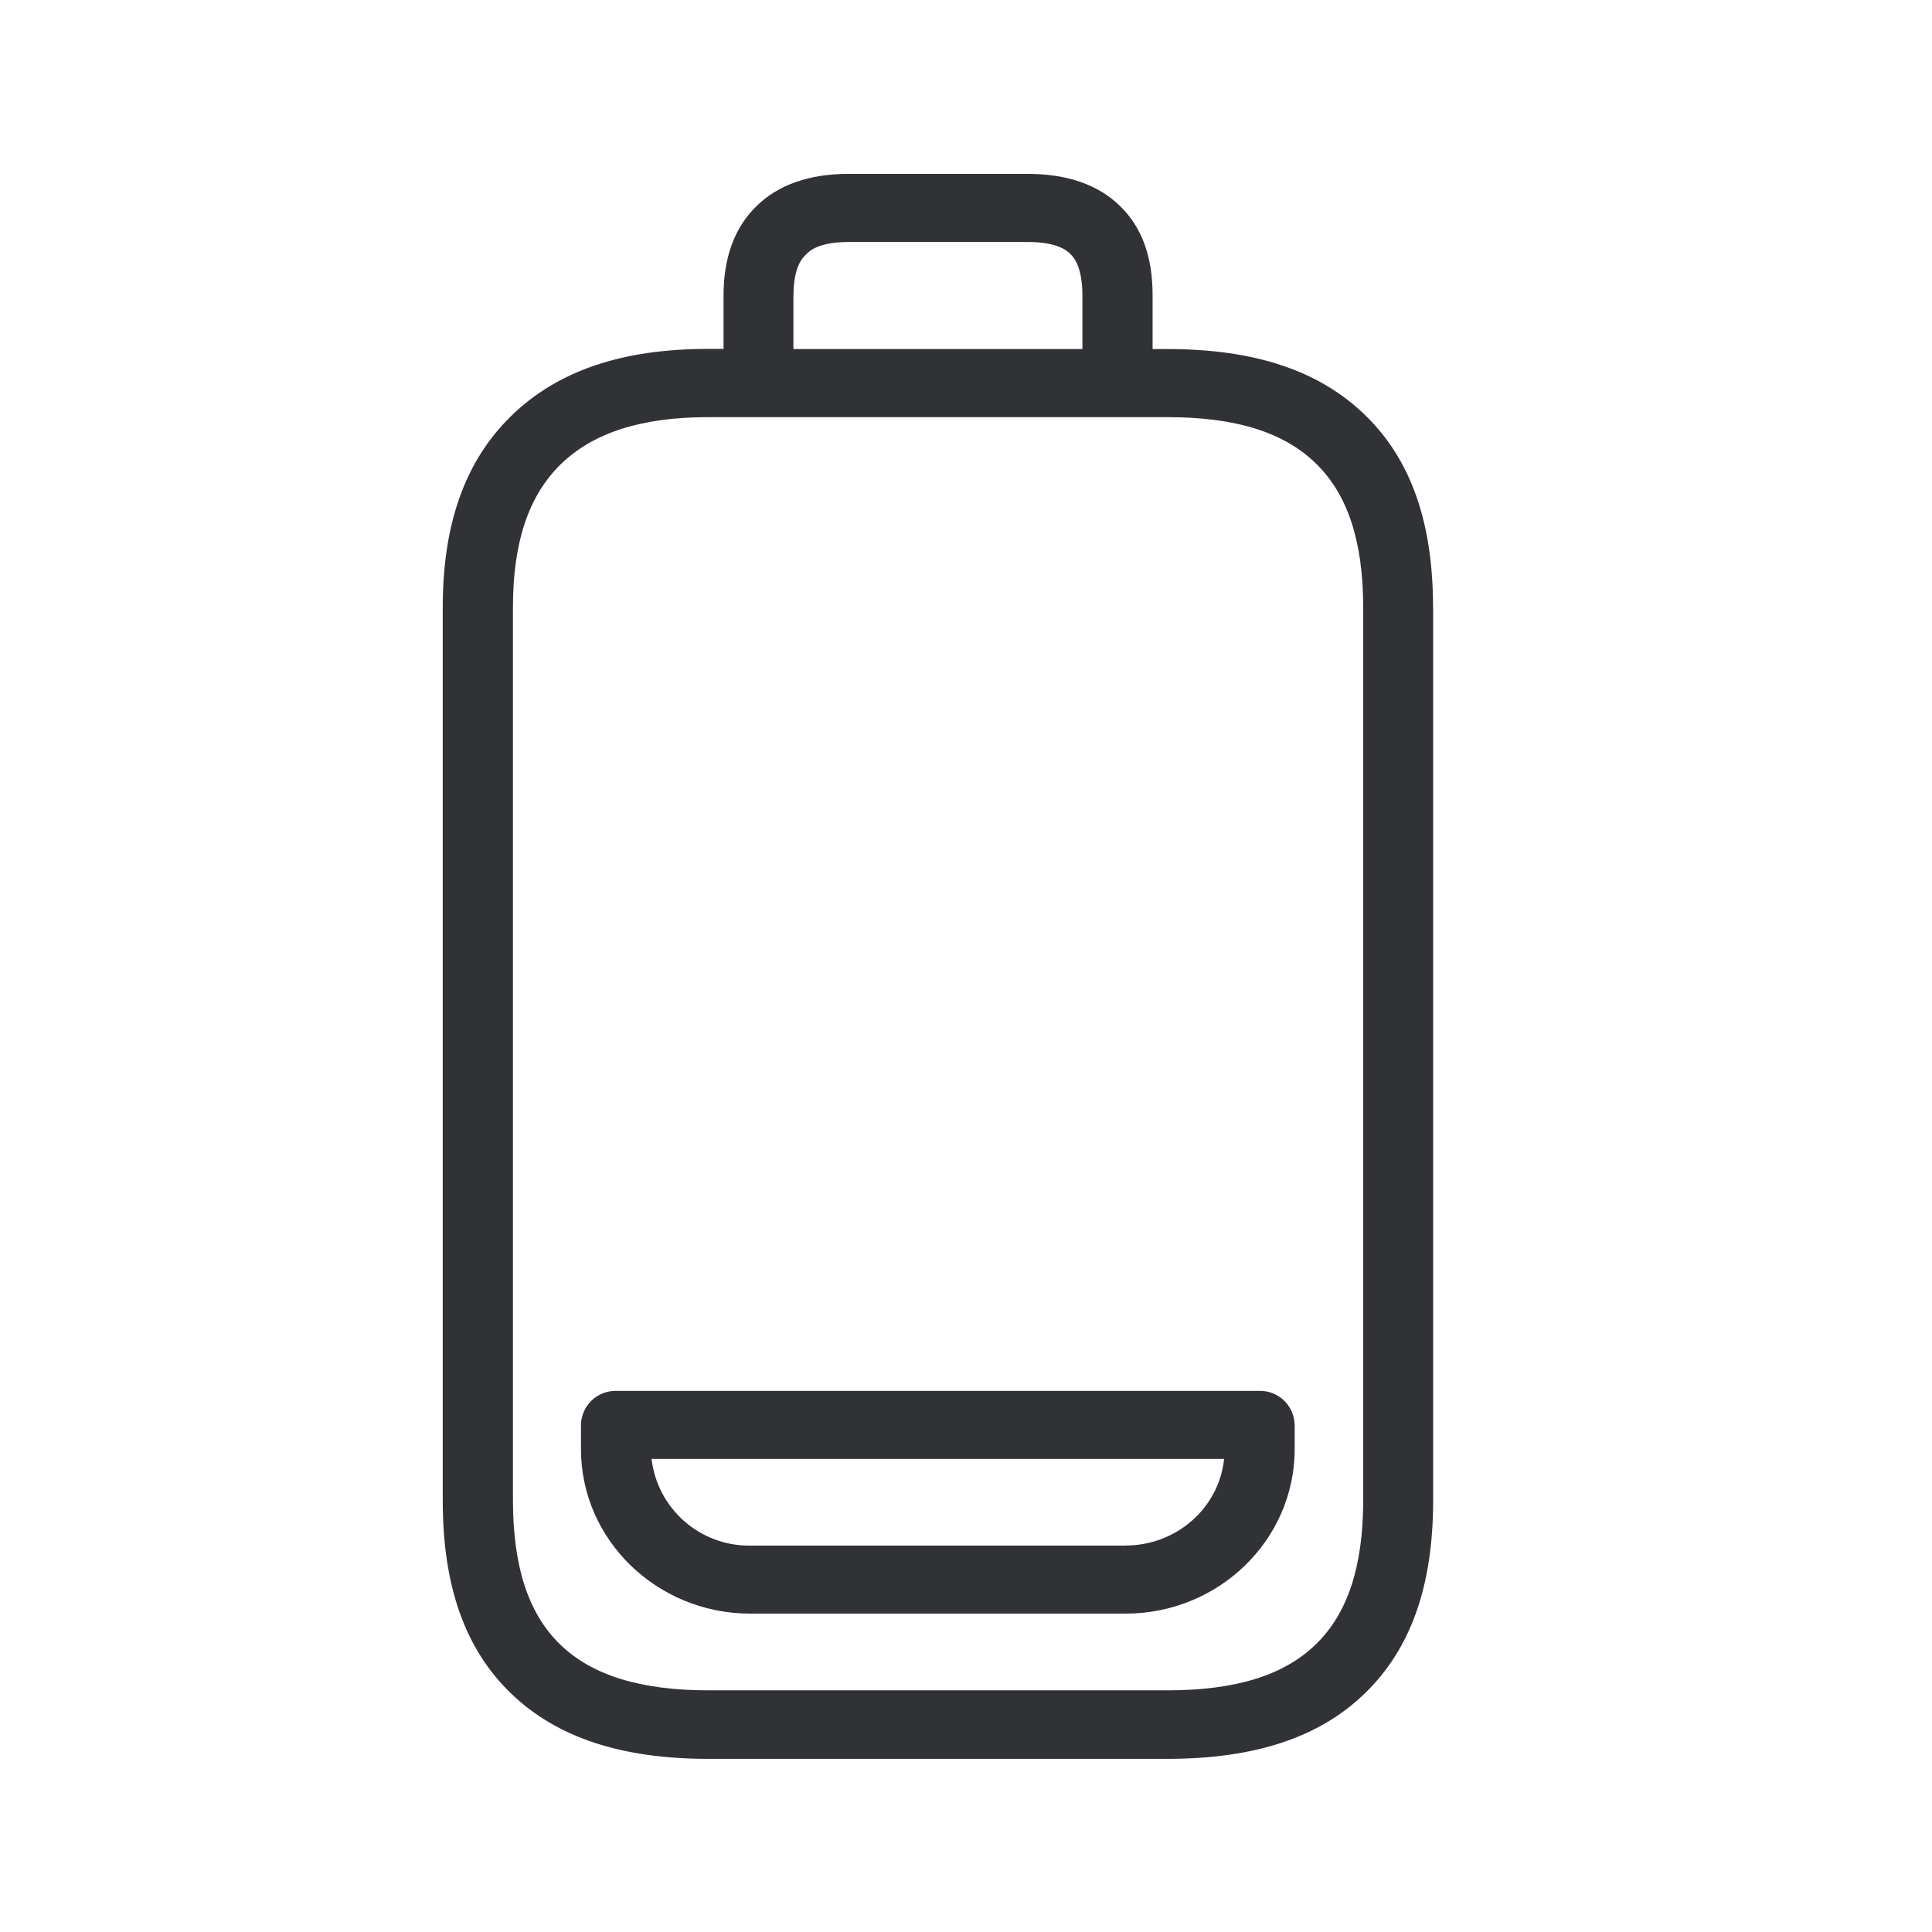
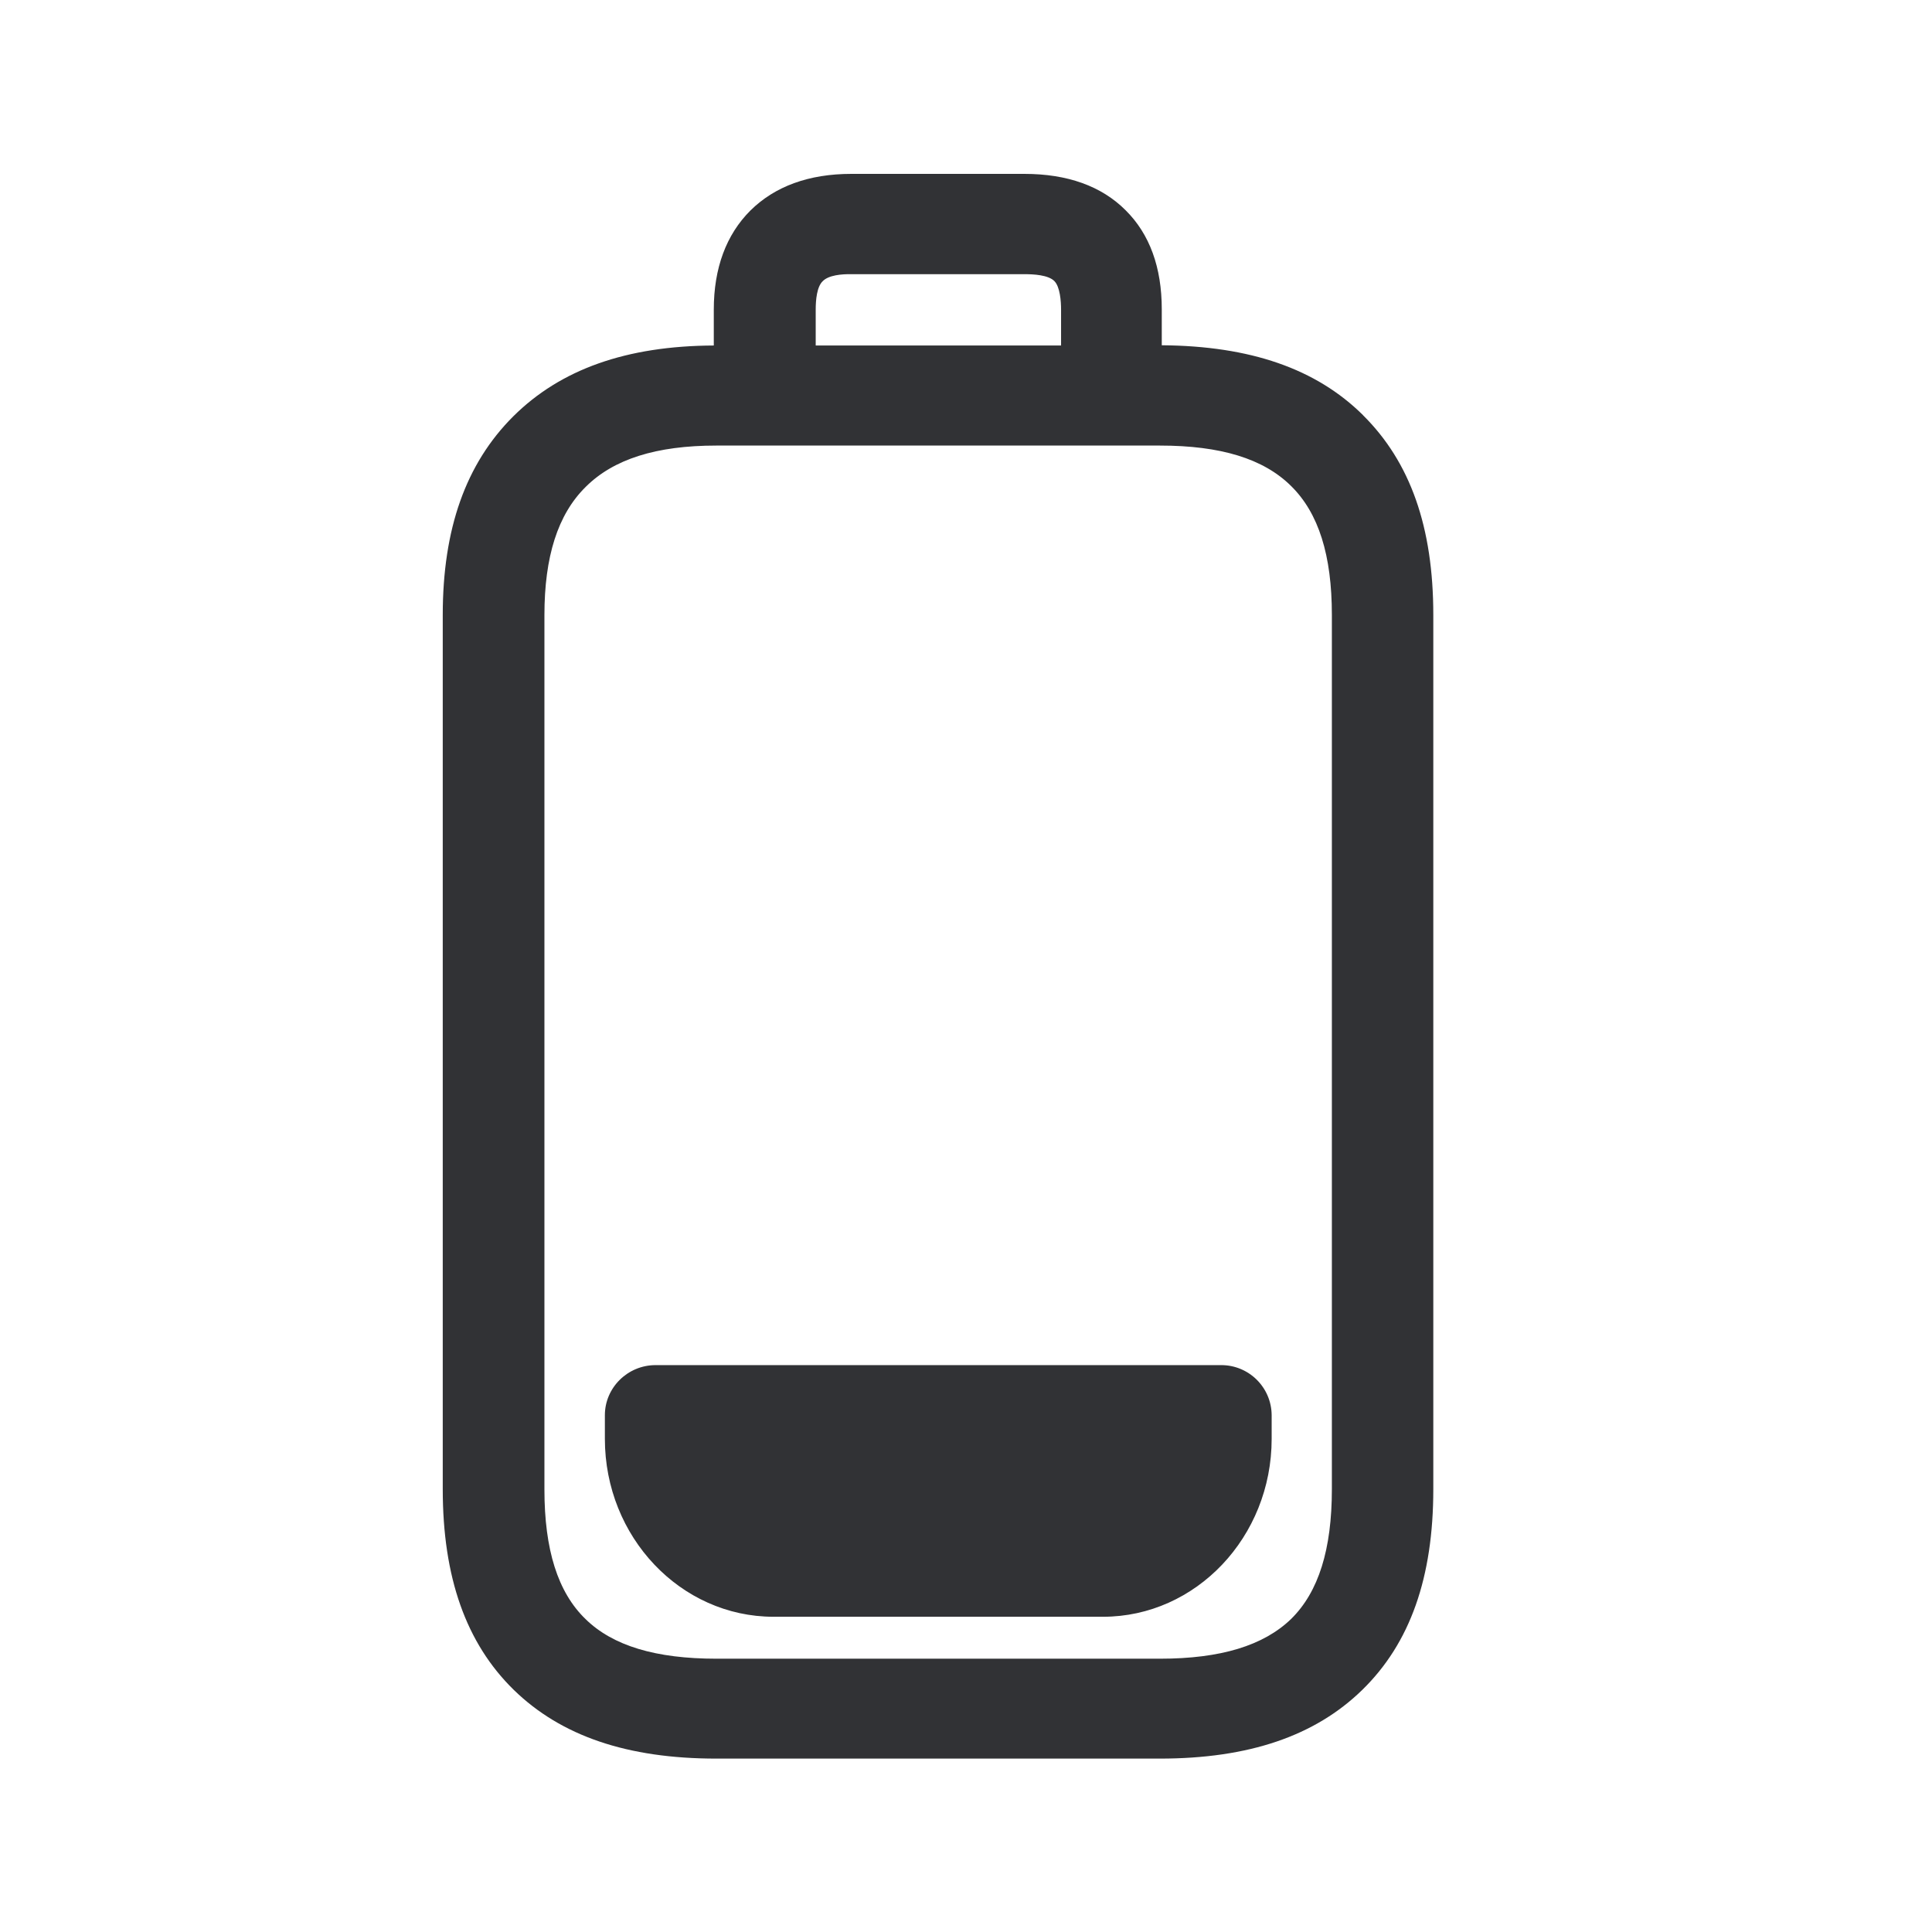
<svg xmlns="http://www.w3.org/2000/svg" width="24" height="24" fill="none">
-   <path fill-rule="evenodd" clip-rule="evenodd" d="M17.802 7.547c0-1.056-.274-1.835-.84-2.387-.569-.555-1.372-.824-2.46-.824h-.184V3.67c0-.482-.132-.846-.406-1.112-.27-.264-.656-.398-1.146-.398H10.54c-.49 0-.877.137-1.145.403-.27.264-.407.636-.407 1.107v.664H8.8c-1.079 0-1.88.274-2.457.84-.566.557-.843 1.333-.843 2.37v11.098c0 1.061.277 1.846.849 2.395.566.546 1.367.812 2.45.812h5.704c1.084 0 1.888-.266 2.45-.812.572-.552.85-1.336.85-2.398V7.547ZM9.856 3.67v.666h3.59V3.67c0-.364-.112-.478-.15-.515l-.003-.003c-.041-.039-.157-.146-.527-.146H10.54c-.372 0-.49.115-.526.154-.04.036-.157.151-.157.51Zm7.078 14.969V7.544c0-.818-.193-1.404-.588-1.787-.395-.387-.997-.575-1.84-.575H8.8c-.835 0-1.434.194-1.838.589-.398.392-.59.969-.59 1.773v11.092c0 .824.192 1.412.59 1.796.395.38.995.566 1.838.566h5.703c.843 0 1.442-.185 1.837-.566.398-.381.594-.97.594-1.793Zm-2.952.56c.636 0 1.162-.47 1.224-1.076H8.094A1.22 1.22 0 0 0 9.318 19.2h4.664Zm2.1-1.498a.429.429 0 0 0-.434-.423H7.651a.43.43 0 0 0-.434.423v.3c0 1.128.944 2.044 2.104 2.044h4.66c1.16 0 2.102-.916 2.102-2.045v-.3Z" fill="#313235" />
+   <path fill-rule="evenodd" clip-rule="evenodd" d="M16.931 5.157c.589.583.874 1.392.874 2.482v10.86c0 1.098-.288 1.913-.882 2.493-.588.574-1.412.854-2.515.854h-5.51c-1.104 0-1.927-.28-2.516-.854-.593-.58-.882-1.398-.882-2.493V7.639c0-1.07.286-1.877.874-2.465.591-.588 1.409-.877 2.493-.882v-.446c0-.515.154-.93.454-1.23.305-.302.728-.456 1.255-.456h2.148c.535 0 .958.151 1.258.451.3.297.45.711.45 1.232v.446c1.099.008 1.917.291 2.5.868Zm-6.798-1.31c0-.121.014-.284.087-.354.073-.075.235-.09.364-.087h2.149c.103 0 .288.009.364.085.072.072.084.254.084.355v.446h-3.048v-.446Zm6.412 3.792v10.86c0 .748-.165 1.277-.507 1.613-.342.33-.874.493-1.628.493H8.9c-.753 0-1.288-.16-1.627-.493-.344-.333-.51-.862-.51-1.61V7.642c0-.728.166-1.25.51-1.591.347-.348.88-.516 1.625-.516h5.51c.756 0 1.288.163 1.63.502.342.336.507.86.507 1.602Zm-.748 9.941a.626.626 0 0 0-.63-.622H8.144c-.347 0-.63.28-.63.622v.294c0 1.219.941 2.21 2.095 2.21h4.093c1.154 0 2.095-.991 2.095-2.21v-.294Z" fill="#313235" />
</svg>
